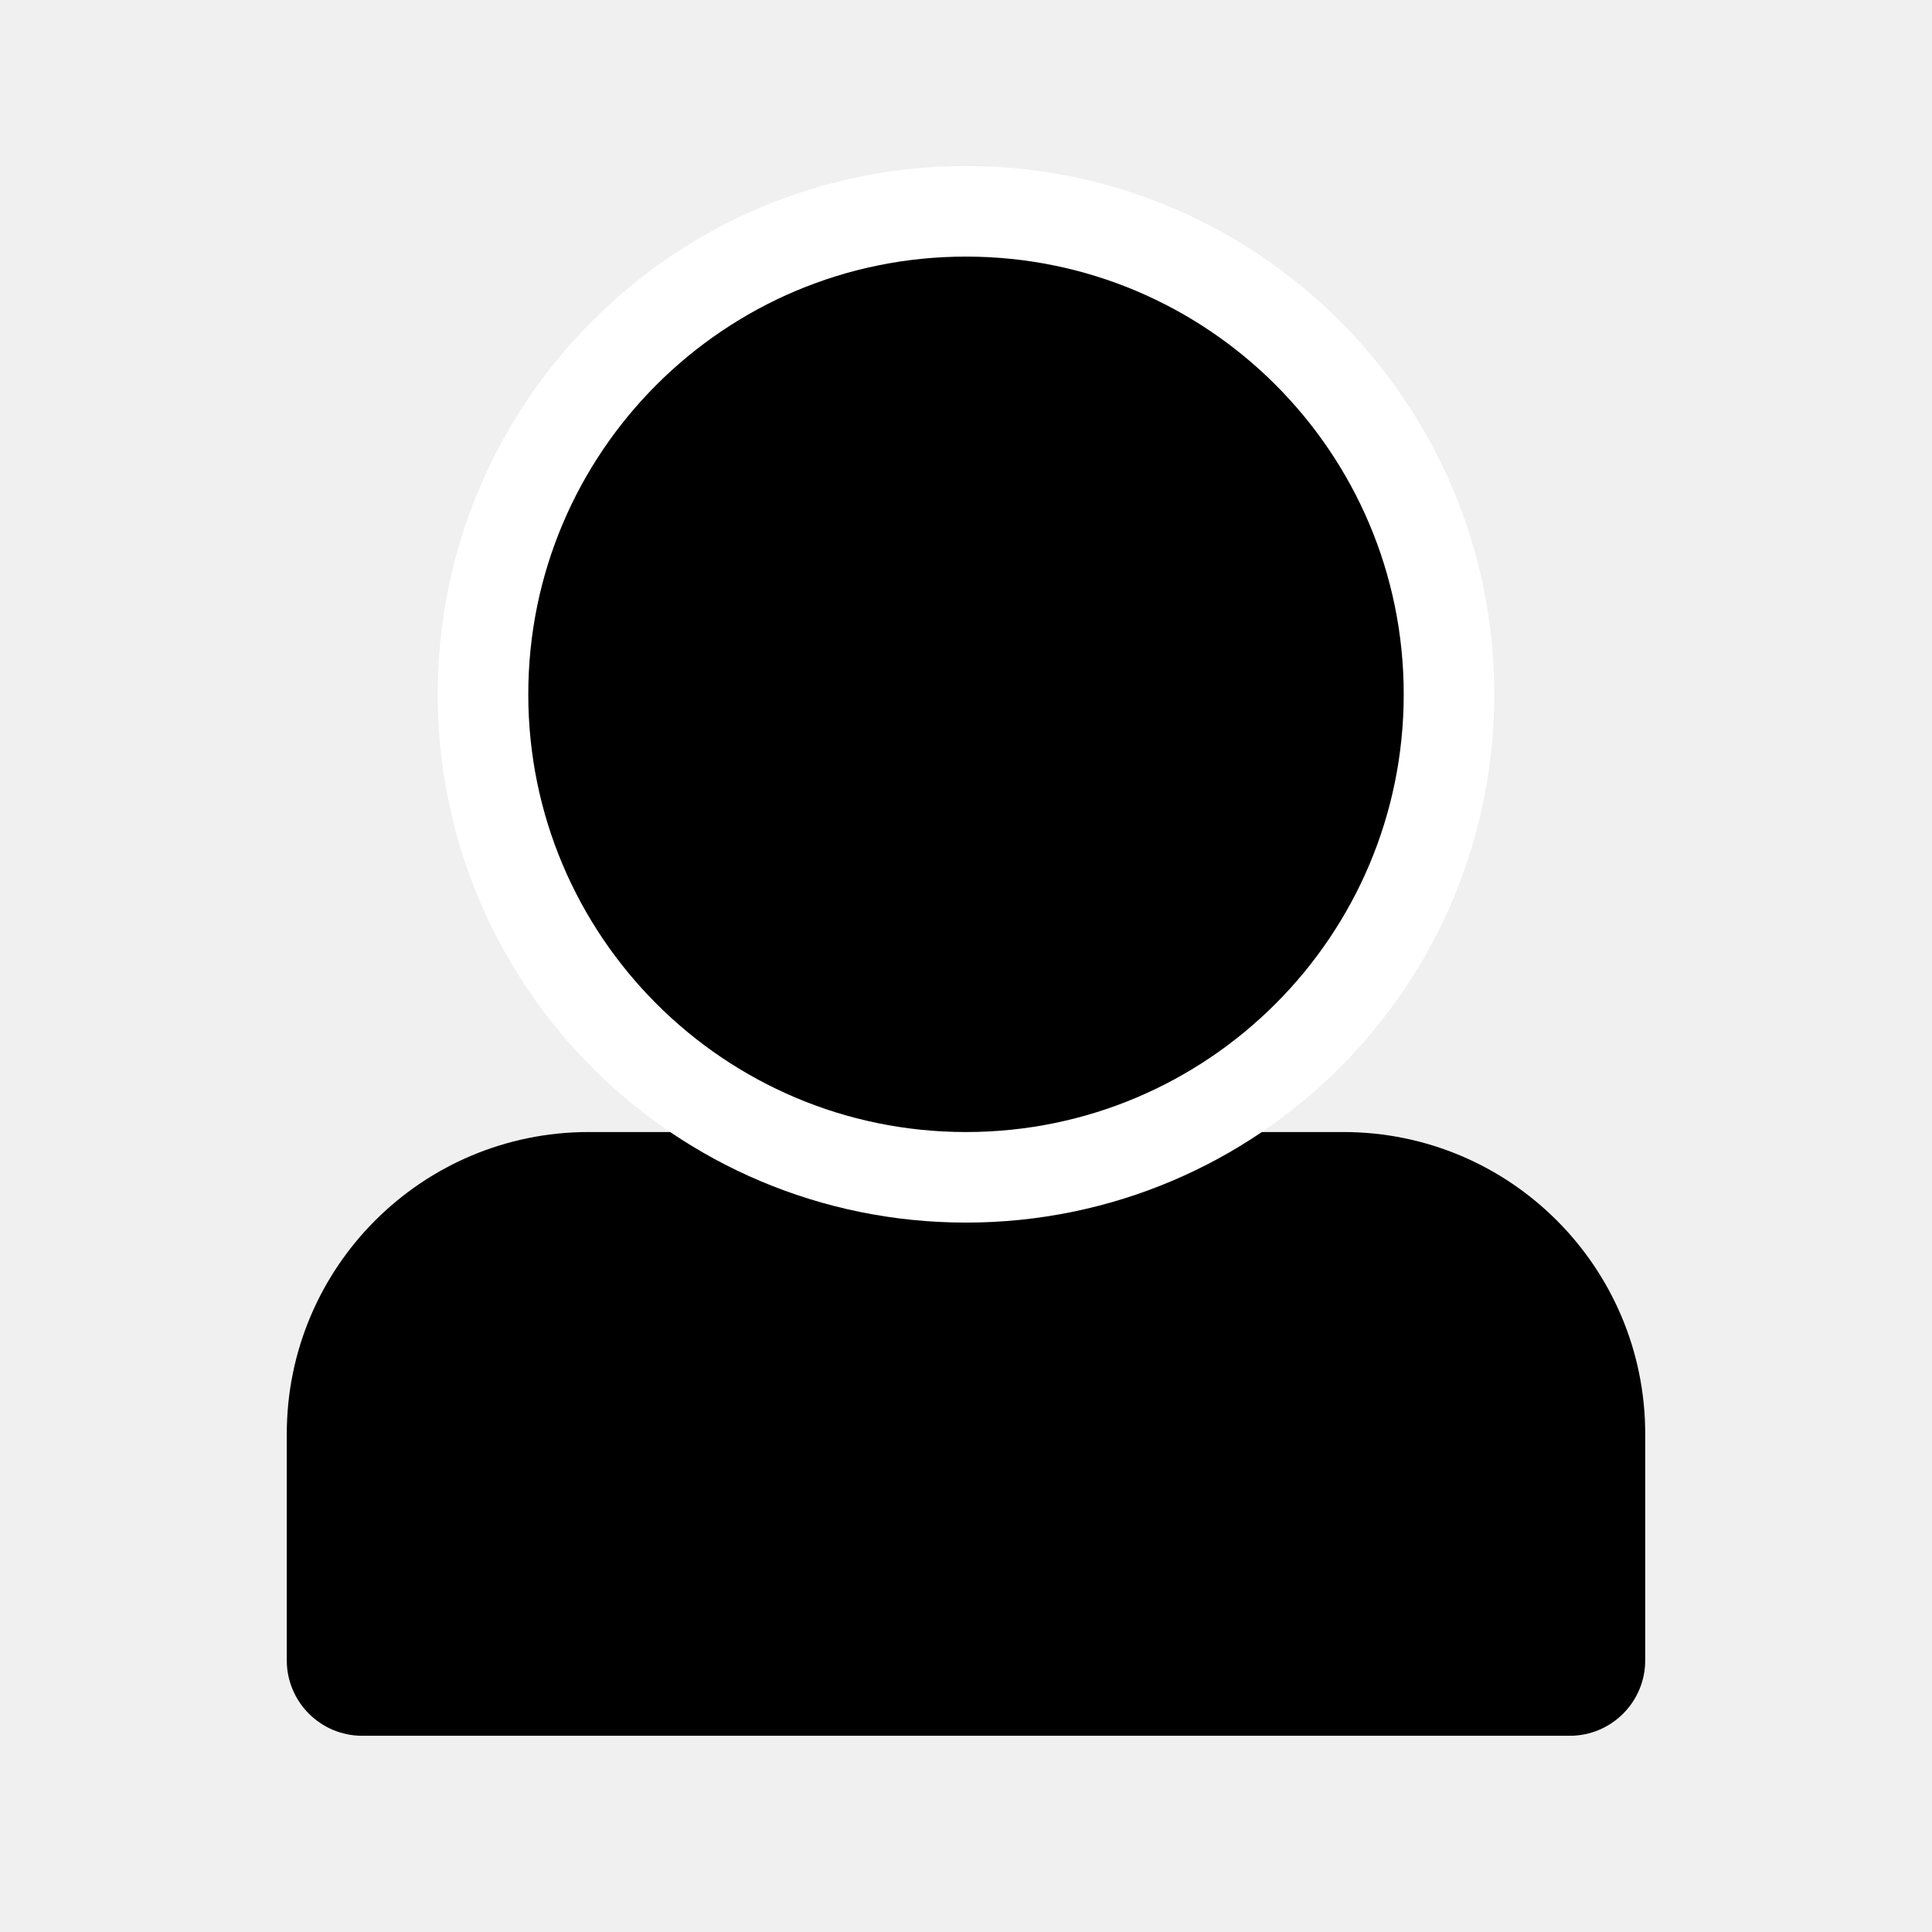
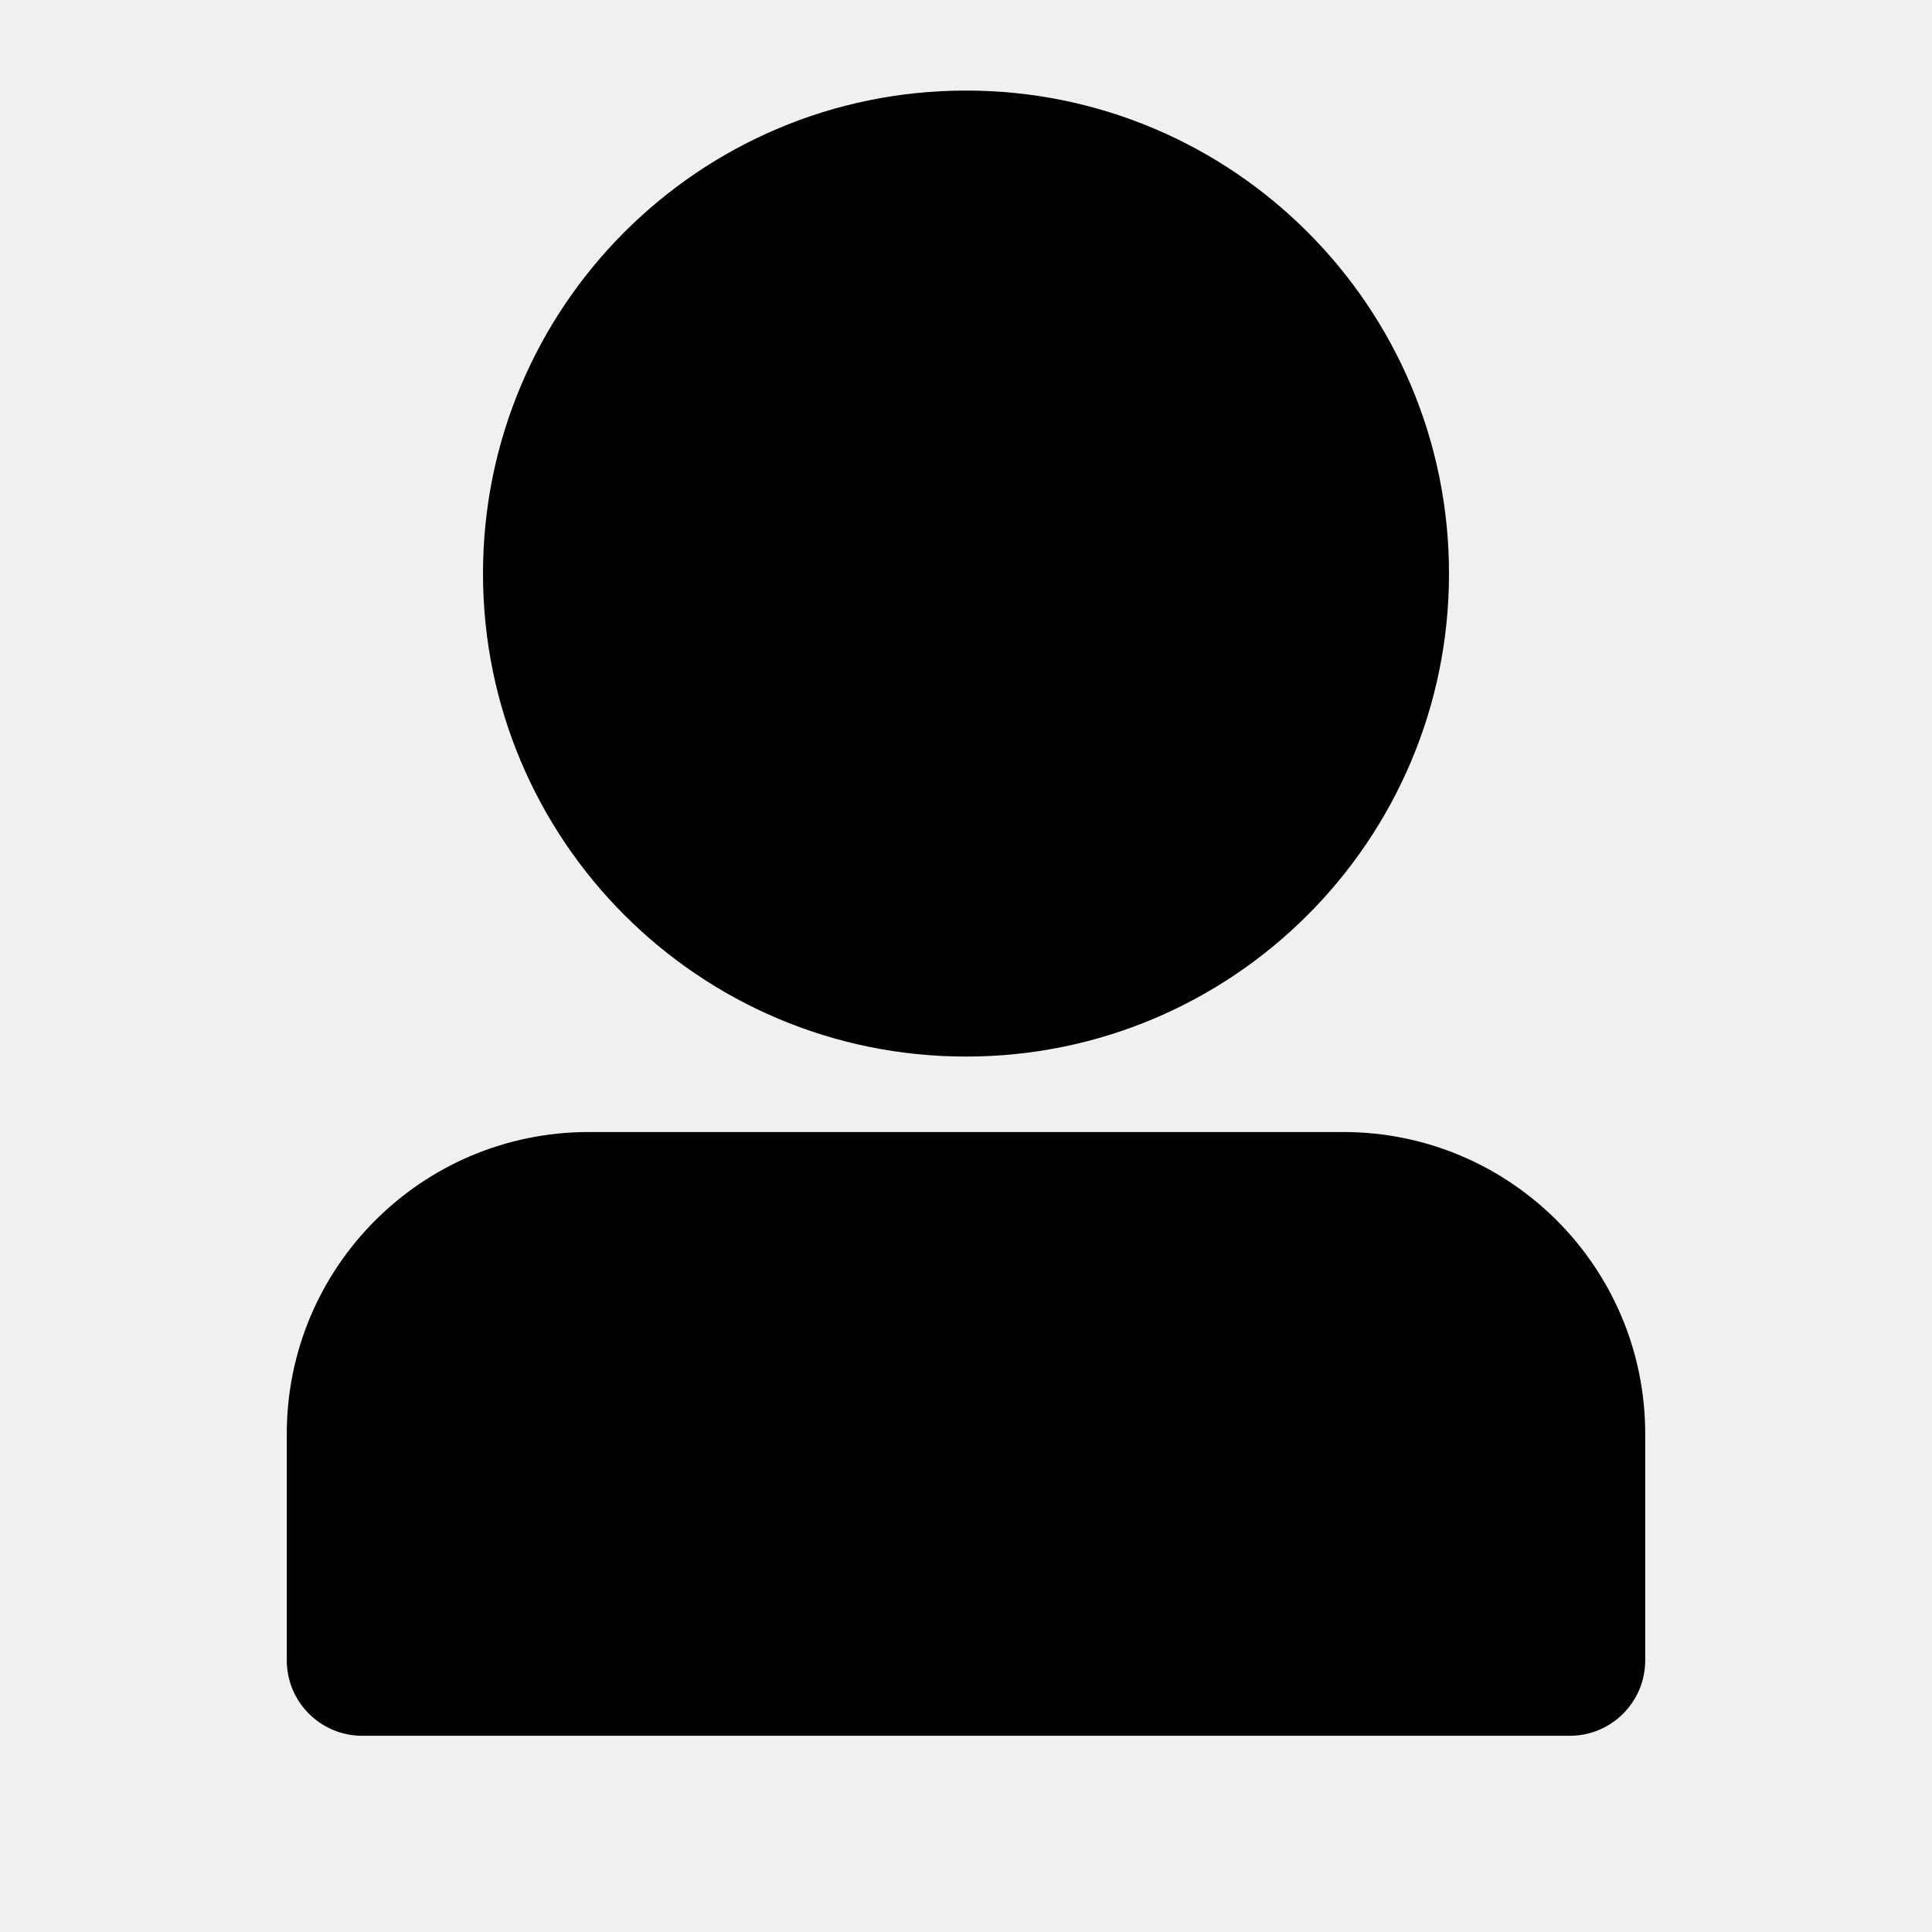
<svg xmlns="http://www.w3.org/2000/svg" width="128" height="128">
  <g fill="#000" fill-rule="evenodd">
    <path d="M39 75h50c11.046 0 20 8.954 20 20v15a5 5 0 0 1-5 5H24a5 5 0 0 1-5-5V95c0-11.046 8.954-20 20-20z" />
-     <circle stroke="#FFF" stroke-width="6" cx="64" cy="46" r="32" />
+     <circle cx="64" cy="38" r="32" />
  </g>
</svg>
